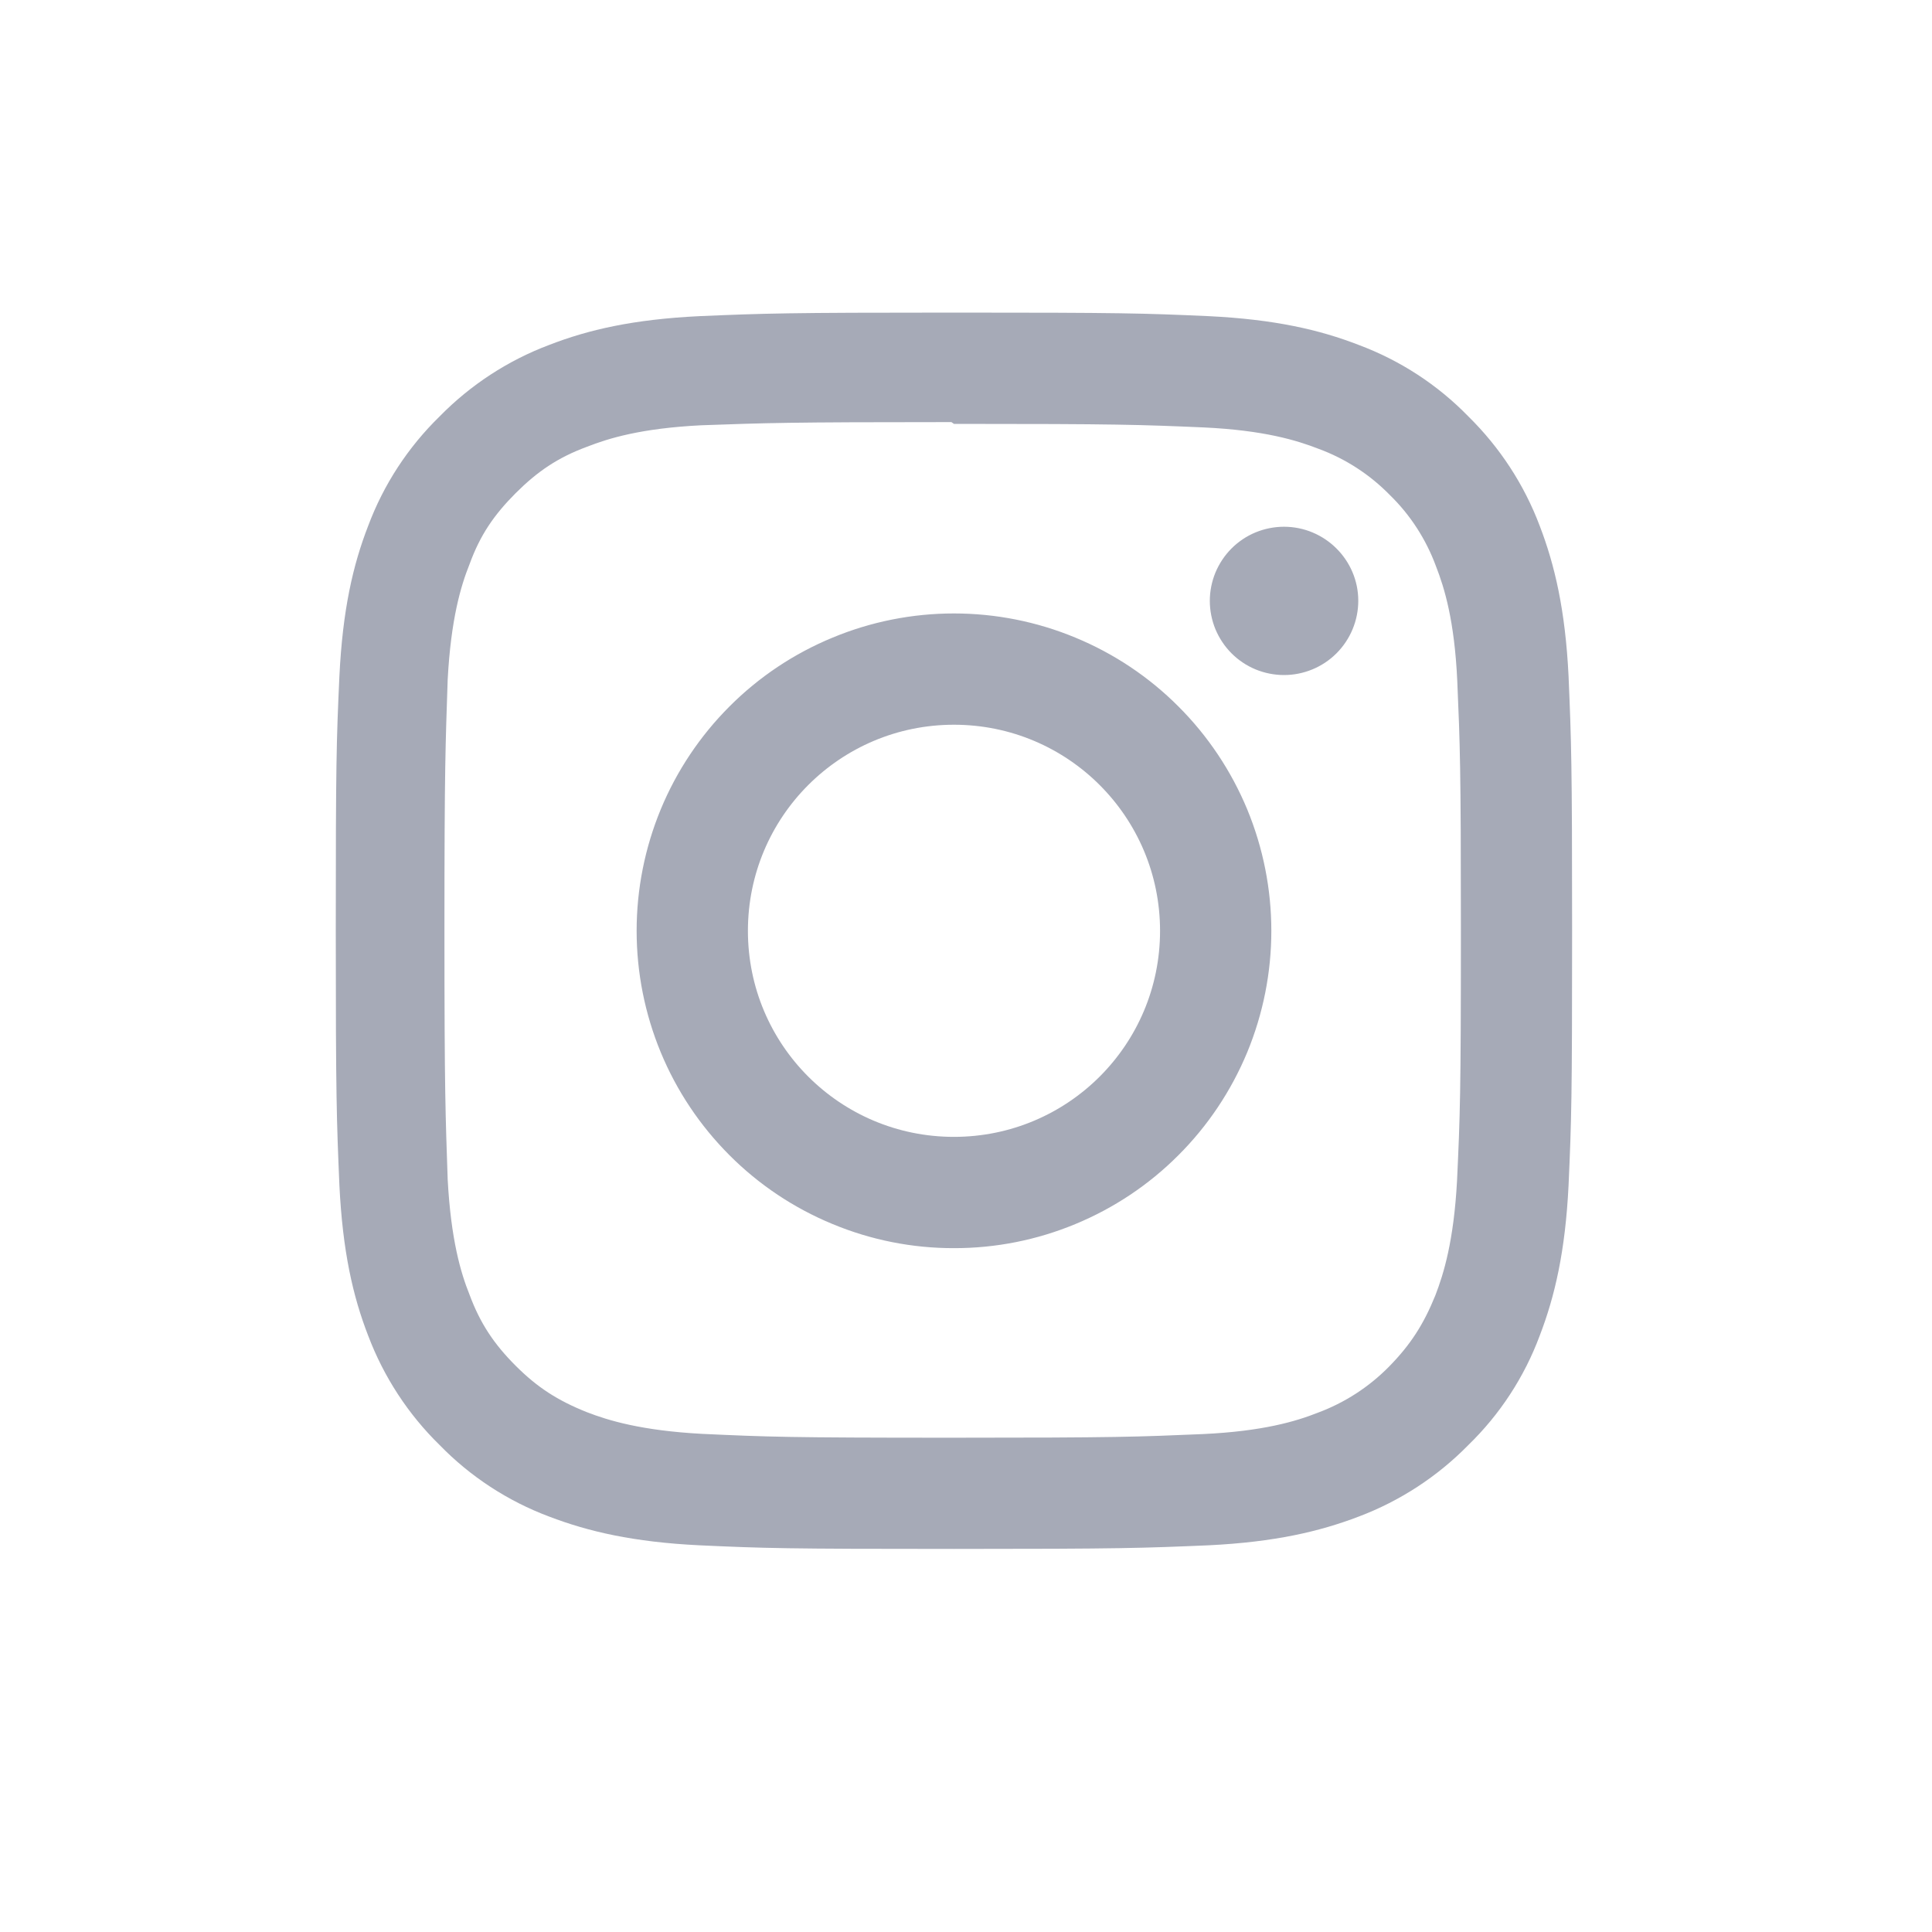
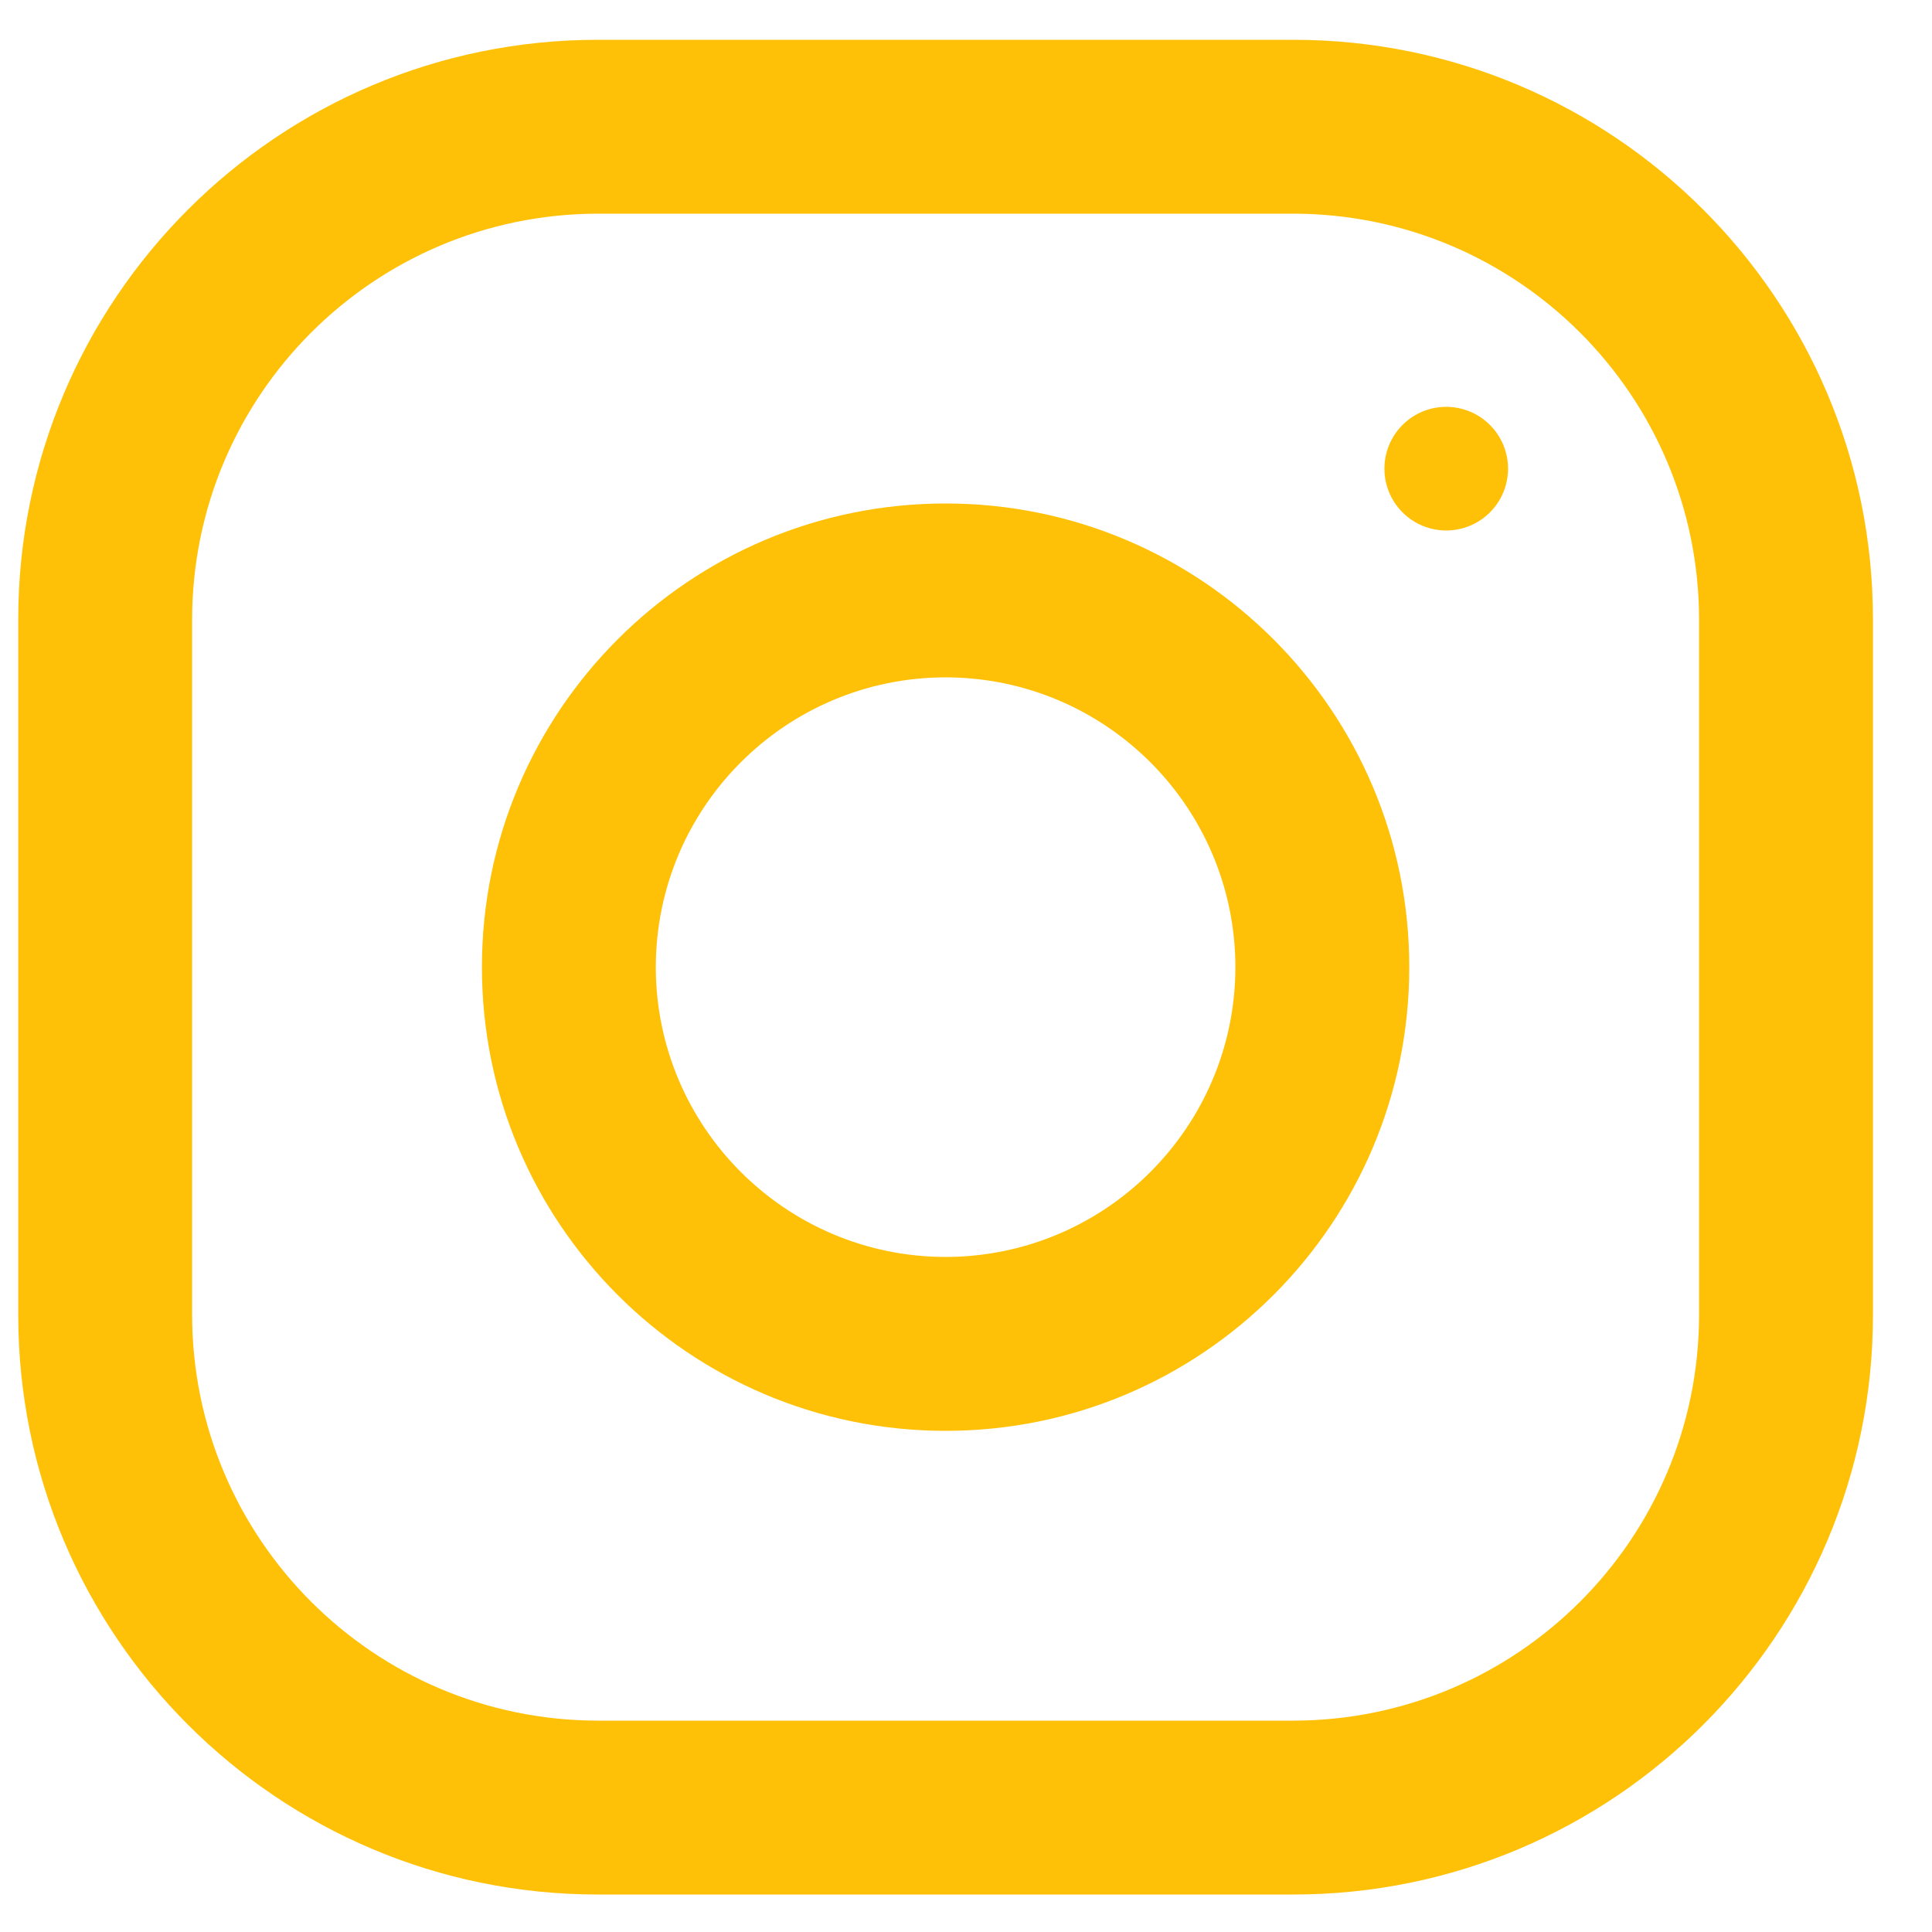
- <svg xmlns="http://www.w3.org/2000/svg" width="25" height="25" viewBox="0 0 25 25" fill="none">
-   <path d="M12.344 4.045C10.17 4.045 9.899 4.055 9.048 4.091C8.193 4.133 7.615 4.266 7.105 4.464C6.571 4.665 6.088 4.981 5.689 5.388C5.28 5.787 4.964 6.27 4.764 6.805C4.566 7.315 4.434 7.893 4.392 8.747C4.353 9.599 4.345 9.869 4.345 12.044C4.345 14.218 4.356 14.489 4.392 15.34C4.434 16.192 4.566 16.773 4.764 17.283C4.966 17.817 5.281 18.3 5.689 18.699C6.087 19.108 6.571 19.424 7.105 19.624C7.615 19.819 8.196 19.954 9.048 19.996C9.899 20.035 10.17 20.043 12.344 20.043C14.519 20.043 14.79 20.032 15.641 19.996C16.493 19.954 17.073 19.819 17.583 19.624C18.117 19.422 18.6 19.107 19 18.699C19.409 18.302 19.725 17.818 19.924 17.283C20.12 16.773 20.255 16.192 20.297 15.34C20.335 14.489 20.343 14.218 20.343 12.044C20.343 9.869 20.333 9.598 20.297 8.747C20.255 7.895 20.119 7.312 19.924 6.805C19.723 6.271 19.407 5.788 19 5.388C18.602 4.979 18.118 4.664 17.583 4.464C17.073 4.266 16.493 4.133 15.641 4.091C14.789 4.053 14.519 4.045 12.344 4.045ZM12.344 5.485C14.48 5.485 14.735 5.495 15.579 5.531C16.357 5.568 16.781 5.698 17.063 5.808C17.411 5.936 17.726 6.141 17.985 6.406C18.25 6.664 18.453 6.979 18.581 7.326C18.691 7.607 18.821 8.031 18.857 8.81C18.893 9.654 18.904 9.909 18.904 12.044C18.904 14.179 18.893 14.435 18.854 15.279C18.812 16.057 18.682 16.481 18.573 16.763C18.421 17.138 18.252 17.401 17.973 17.685C17.713 17.949 17.399 18.152 17.051 18.281C16.773 18.391 16.343 18.521 15.562 18.557C14.713 18.593 14.463 18.604 12.322 18.604C10.181 18.604 9.932 18.593 9.082 18.554C8.304 18.512 7.874 18.382 7.593 18.273C7.213 18.121 6.952 17.952 6.673 17.673C6.392 17.392 6.213 17.124 6.075 16.751C5.963 16.473 5.835 16.043 5.793 15.262C5.765 14.423 5.751 14.163 5.751 12.032C5.751 9.902 5.765 9.642 5.793 8.793C5.835 8.011 5.963 7.582 6.075 7.303C6.213 6.923 6.392 6.663 6.673 6.381C6.952 6.103 7.213 5.923 7.593 5.782C7.874 5.672 8.293 5.542 9.075 5.503C9.923 5.473 10.173 5.462 12.311 5.462L12.344 5.485ZM12.344 7.938C11.805 7.938 11.271 8.044 10.773 8.251C10.274 8.457 9.821 8.759 9.44 9.141C9.059 9.522 8.756 9.975 8.55 10.473C8.344 10.972 8.238 11.506 8.238 12.045C8.238 12.584 8.344 13.118 8.55 13.617C8.756 14.115 9.059 14.568 9.44 14.949C9.821 15.331 10.274 15.633 10.773 15.839C11.271 16.046 11.805 16.152 12.344 16.151C12.883 16.152 13.418 16.046 13.916 15.839C14.414 15.633 14.867 15.331 15.248 14.949C15.63 14.568 15.932 14.115 16.139 13.617C16.345 13.118 16.451 12.584 16.451 12.045C16.451 11.506 16.345 10.972 16.139 10.473C15.932 9.975 15.63 9.522 15.248 9.141C14.867 8.759 14.414 8.457 13.916 8.251C13.418 8.044 12.883 7.938 12.344 7.938ZM12.344 14.711C10.87 14.711 9.678 13.519 9.678 12.045C9.678 10.571 10.87 9.378 12.344 9.378C13.818 9.378 15.011 10.571 15.011 12.045C15.011 13.519 13.818 14.711 12.344 14.711ZM17.576 7.774C17.576 8.029 17.474 8.274 17.294 8.454C17.114 8.634 16.869 8.735 16.615 8.735C16.489 8.735 16.364 8.71 16.247 8.662C16.131 8.614 16.025 8.543 15.936 8.454C15.847 8.365 15.777 8.259 15.728 8.143C15.68 8.026 15.655 7.901 15.655 7.775C15.655 7.649 15.68 7.525 15.728 7.408C15.777 7.292 15.847 7.186 15.936 7.097C16.025 7.008 16.131 6.937 16.247 6.889C16.364 6.841 16.489 6.816 16.615 6.816C17.143 6.816 17.576 7.246 17.576 7.774Z" fill="#A6AAB7" />
+ <svg xmlns="http://www.w3.org/2000/svg" width="25" height="25">
+   <g>
+     <path d="M16.736.515h-9a7.5 7.5 0 00-7.5 7.5v9a7.5 7.5 0 007.5 7.5h9a7.5 7.5 0 007.5-7.5v-9a7.5 7.5 0 00-7.5-7.5zm5.25 16.5a5.256 5.256 0 01-5.25 5.25h-9a5.256 5.256 0 01-5.25-5.25v-9a5.256 5.256 0 015.25-5.25h9a5.256 5.256 0 015.25 5.25v9z" fill="#FFC107" />
+     <path d="M12.236 6.515a6 6 0 100 12 6 6 0 000-12zm0 9.75a3.755 3.755 0 01-3.75-3.75 3.754 3.754 0 013.75-3.75 3.754 3.754 0 013.75 3.75 3.755 3.755 0 01-3.75 3.75z" fill="#FFC107" />
+     <path d="M18.686 6.864a.8.8 0 100-1.599.8.8 0 000 1.599z" fill="#FFC107" />
+   </g>
</svg>
